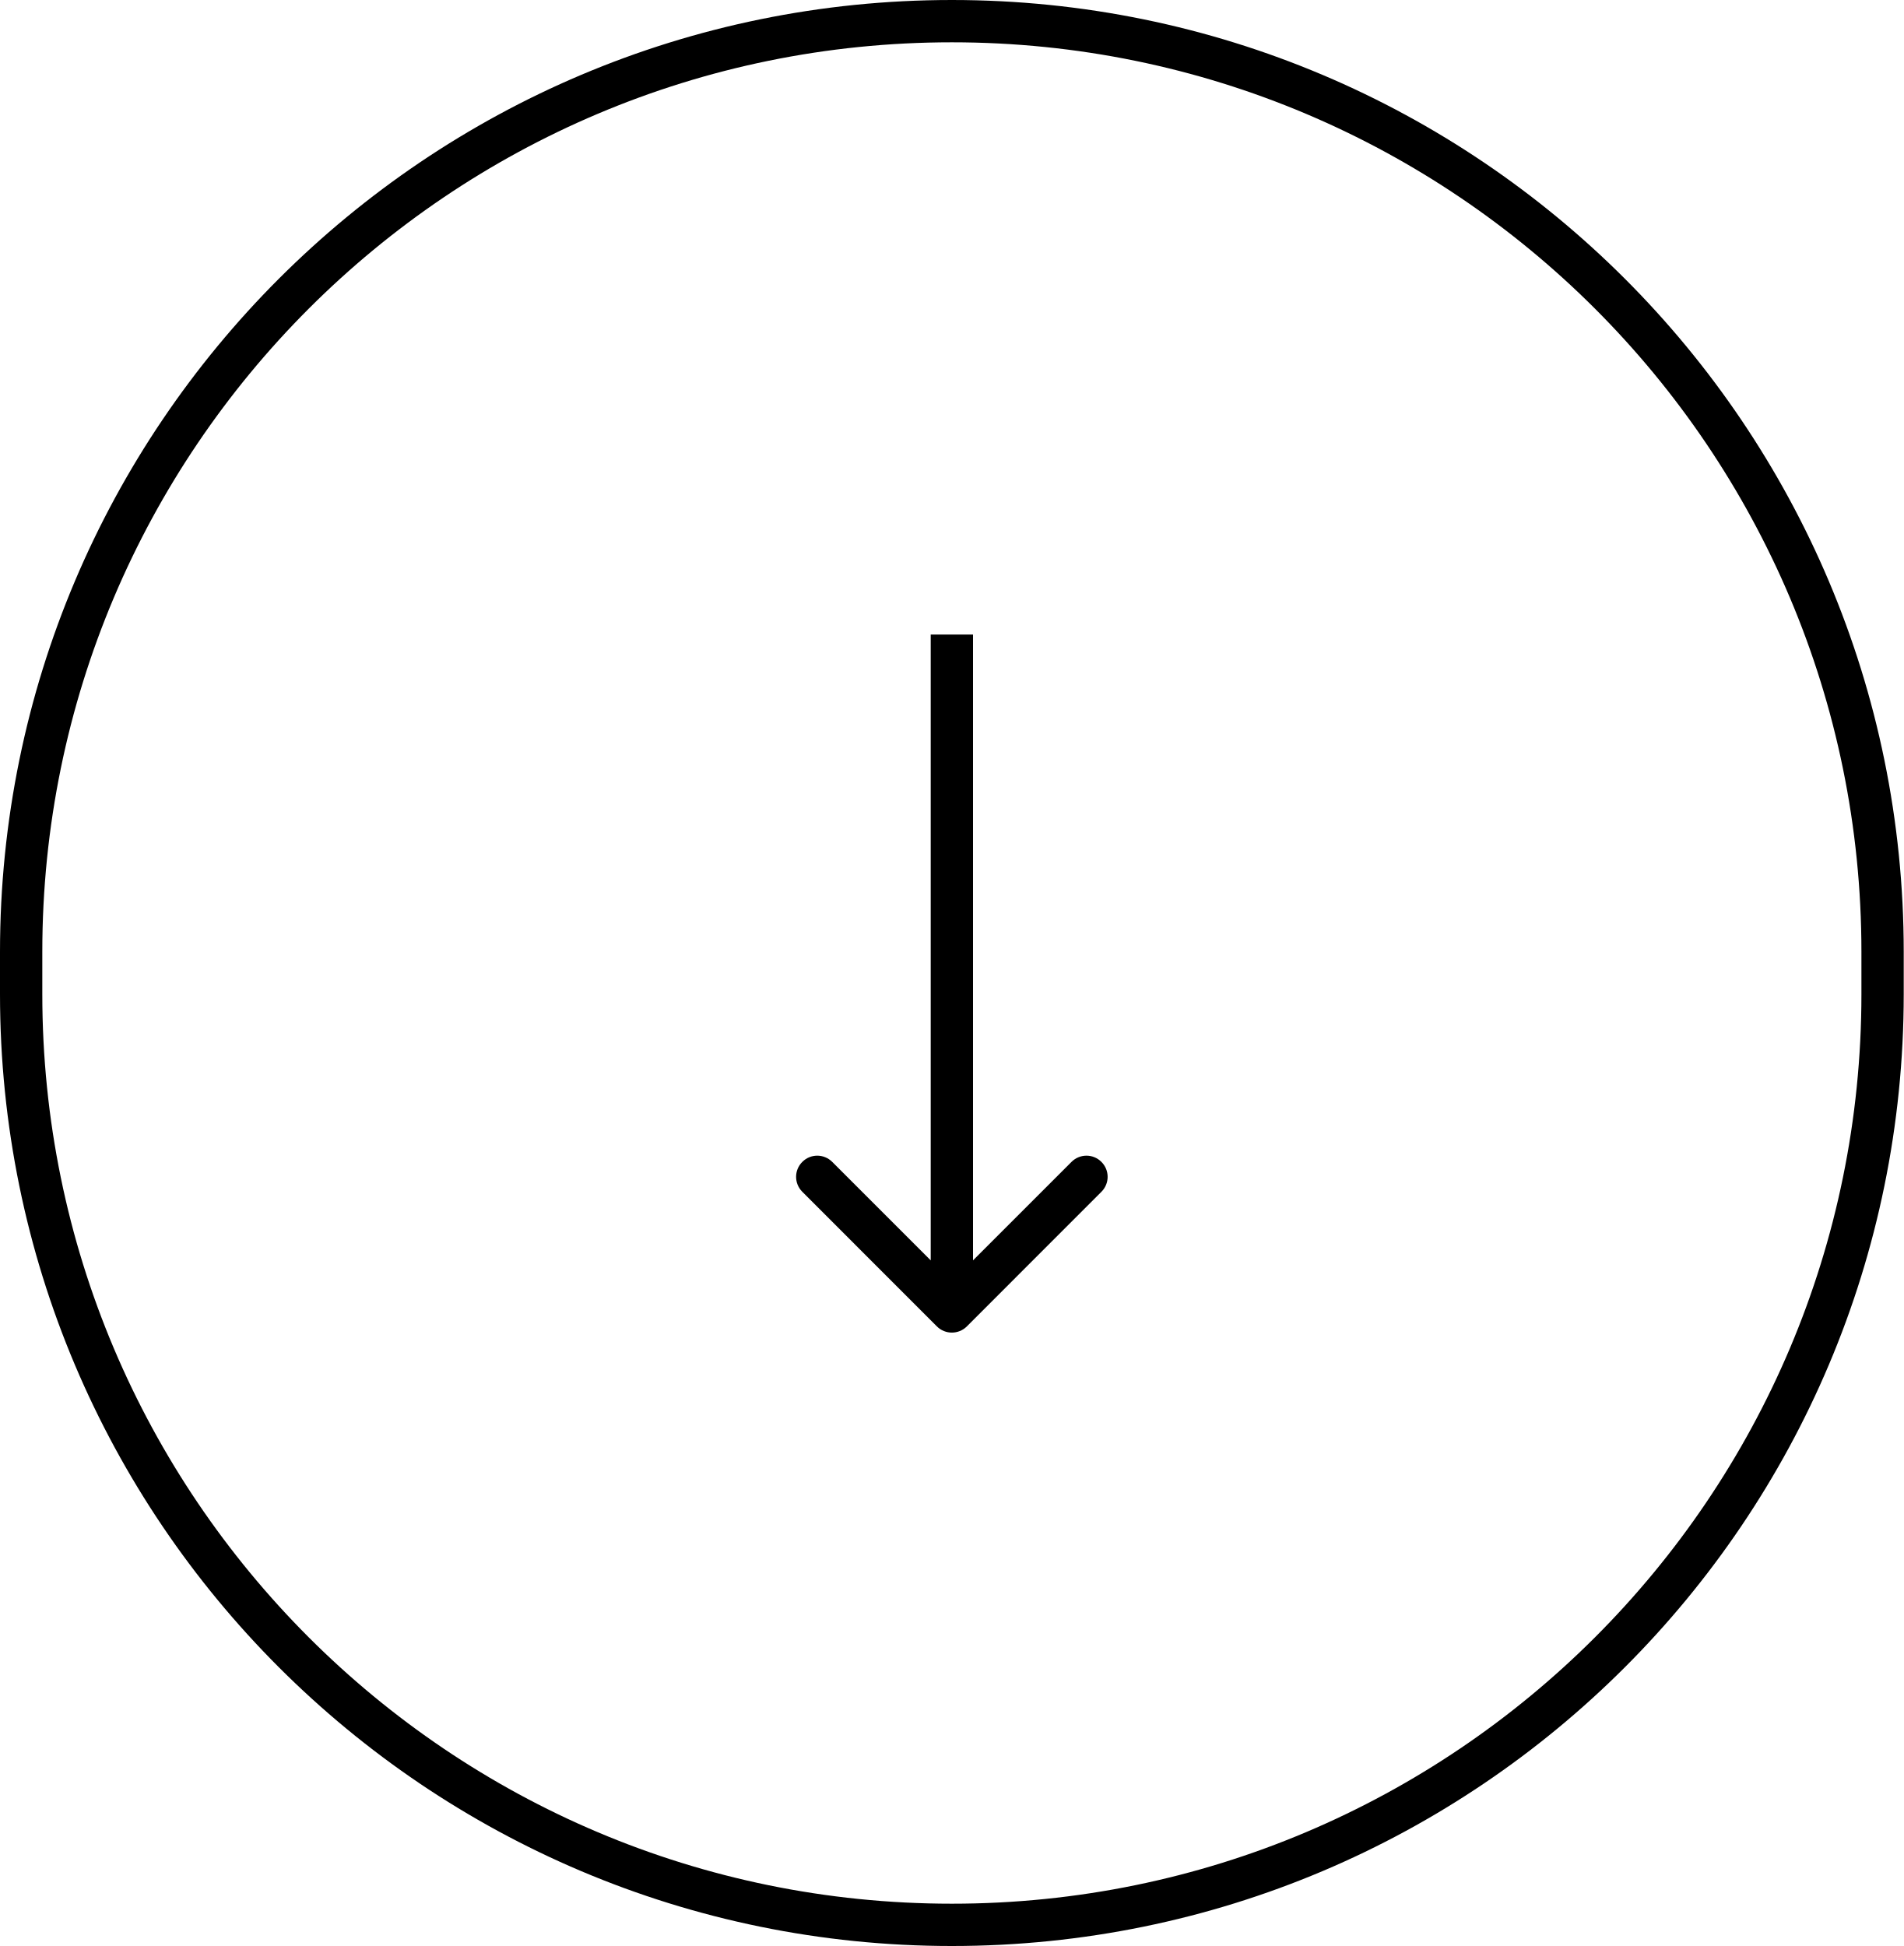
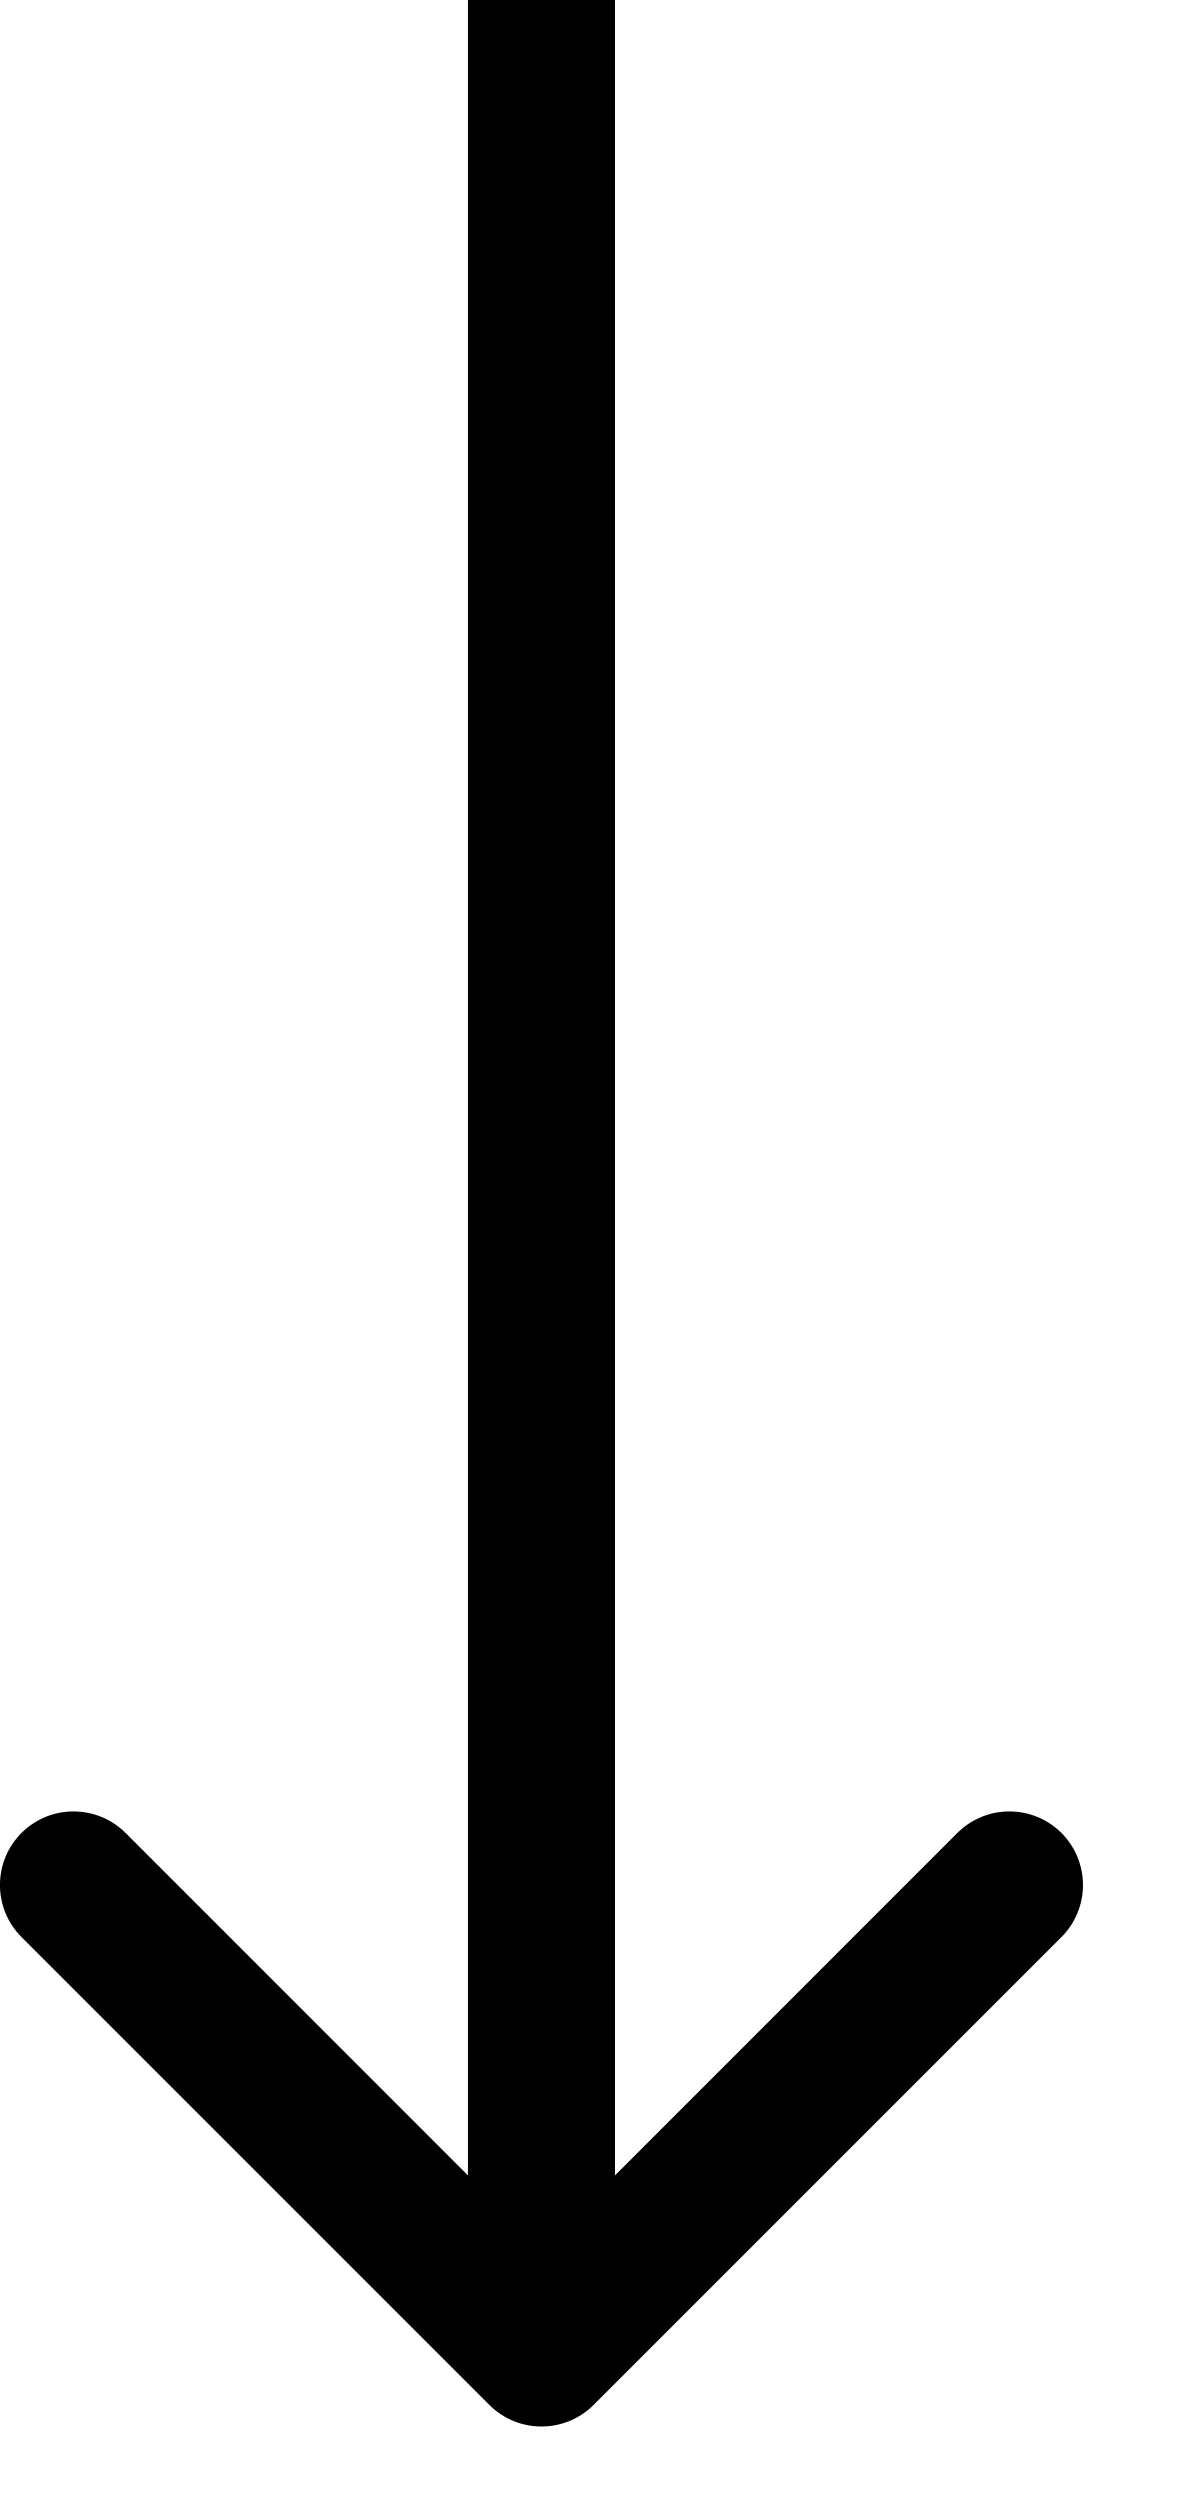
- <svg xmlns="http://www.w3.org/2000/svg" width="45" height="46" viewBox="0 0 45 46" fill="none">
-   <rect x="44.5" y="0.5" width="45" height="44" rx="22" transform="rotate(90 44.5 0.500002)" stroke="black" />
-   <path d="M22.146 31.354C22.342 31.549 22.658 31.549 22.854 31.354L26.035 28.172C26.231 27.976 26.231 27.66 26.035 27.465C25.84 27.269 25.524 27.269 25.328 27.465L22.5 30.293L19.672 27.465C19.476 27.269 19.16 27.269 18.965 27.465C18.769 27.66 18.769 27.976 18.965 28.172L22.146 31.354ZM22.5 15L22 15L22 31L22.5 31L23 31L23 15L22.5 15Z" fill="black" />
+ <svg xmlns="http://www.w3.org/2000/svg" width="8" height="17" viewBox="0 0 8 17" fill="currentColor">
+   <path d="M3.328 16.354C3.524 16.549 3.84 16.549 4.036 16.354L7.218 13.172C7.413 12.976 7.413 12.66 7.218 12.464C7.022 12.269 6.706 12.269 6.51 12.464L3.682 15.293L0.854 12.464C0.658 12.269 0.342 12.269 0.146 12.464C-0.049 12.66 -0.049 12.976 0.146 13.172L3.328 16.354ZM3.682 0L3.182 2.18557e-08L3.182 16L3.682 16L4.182 16L4.182 -2.18557e-08L3.682 0Z" />
</svg>
